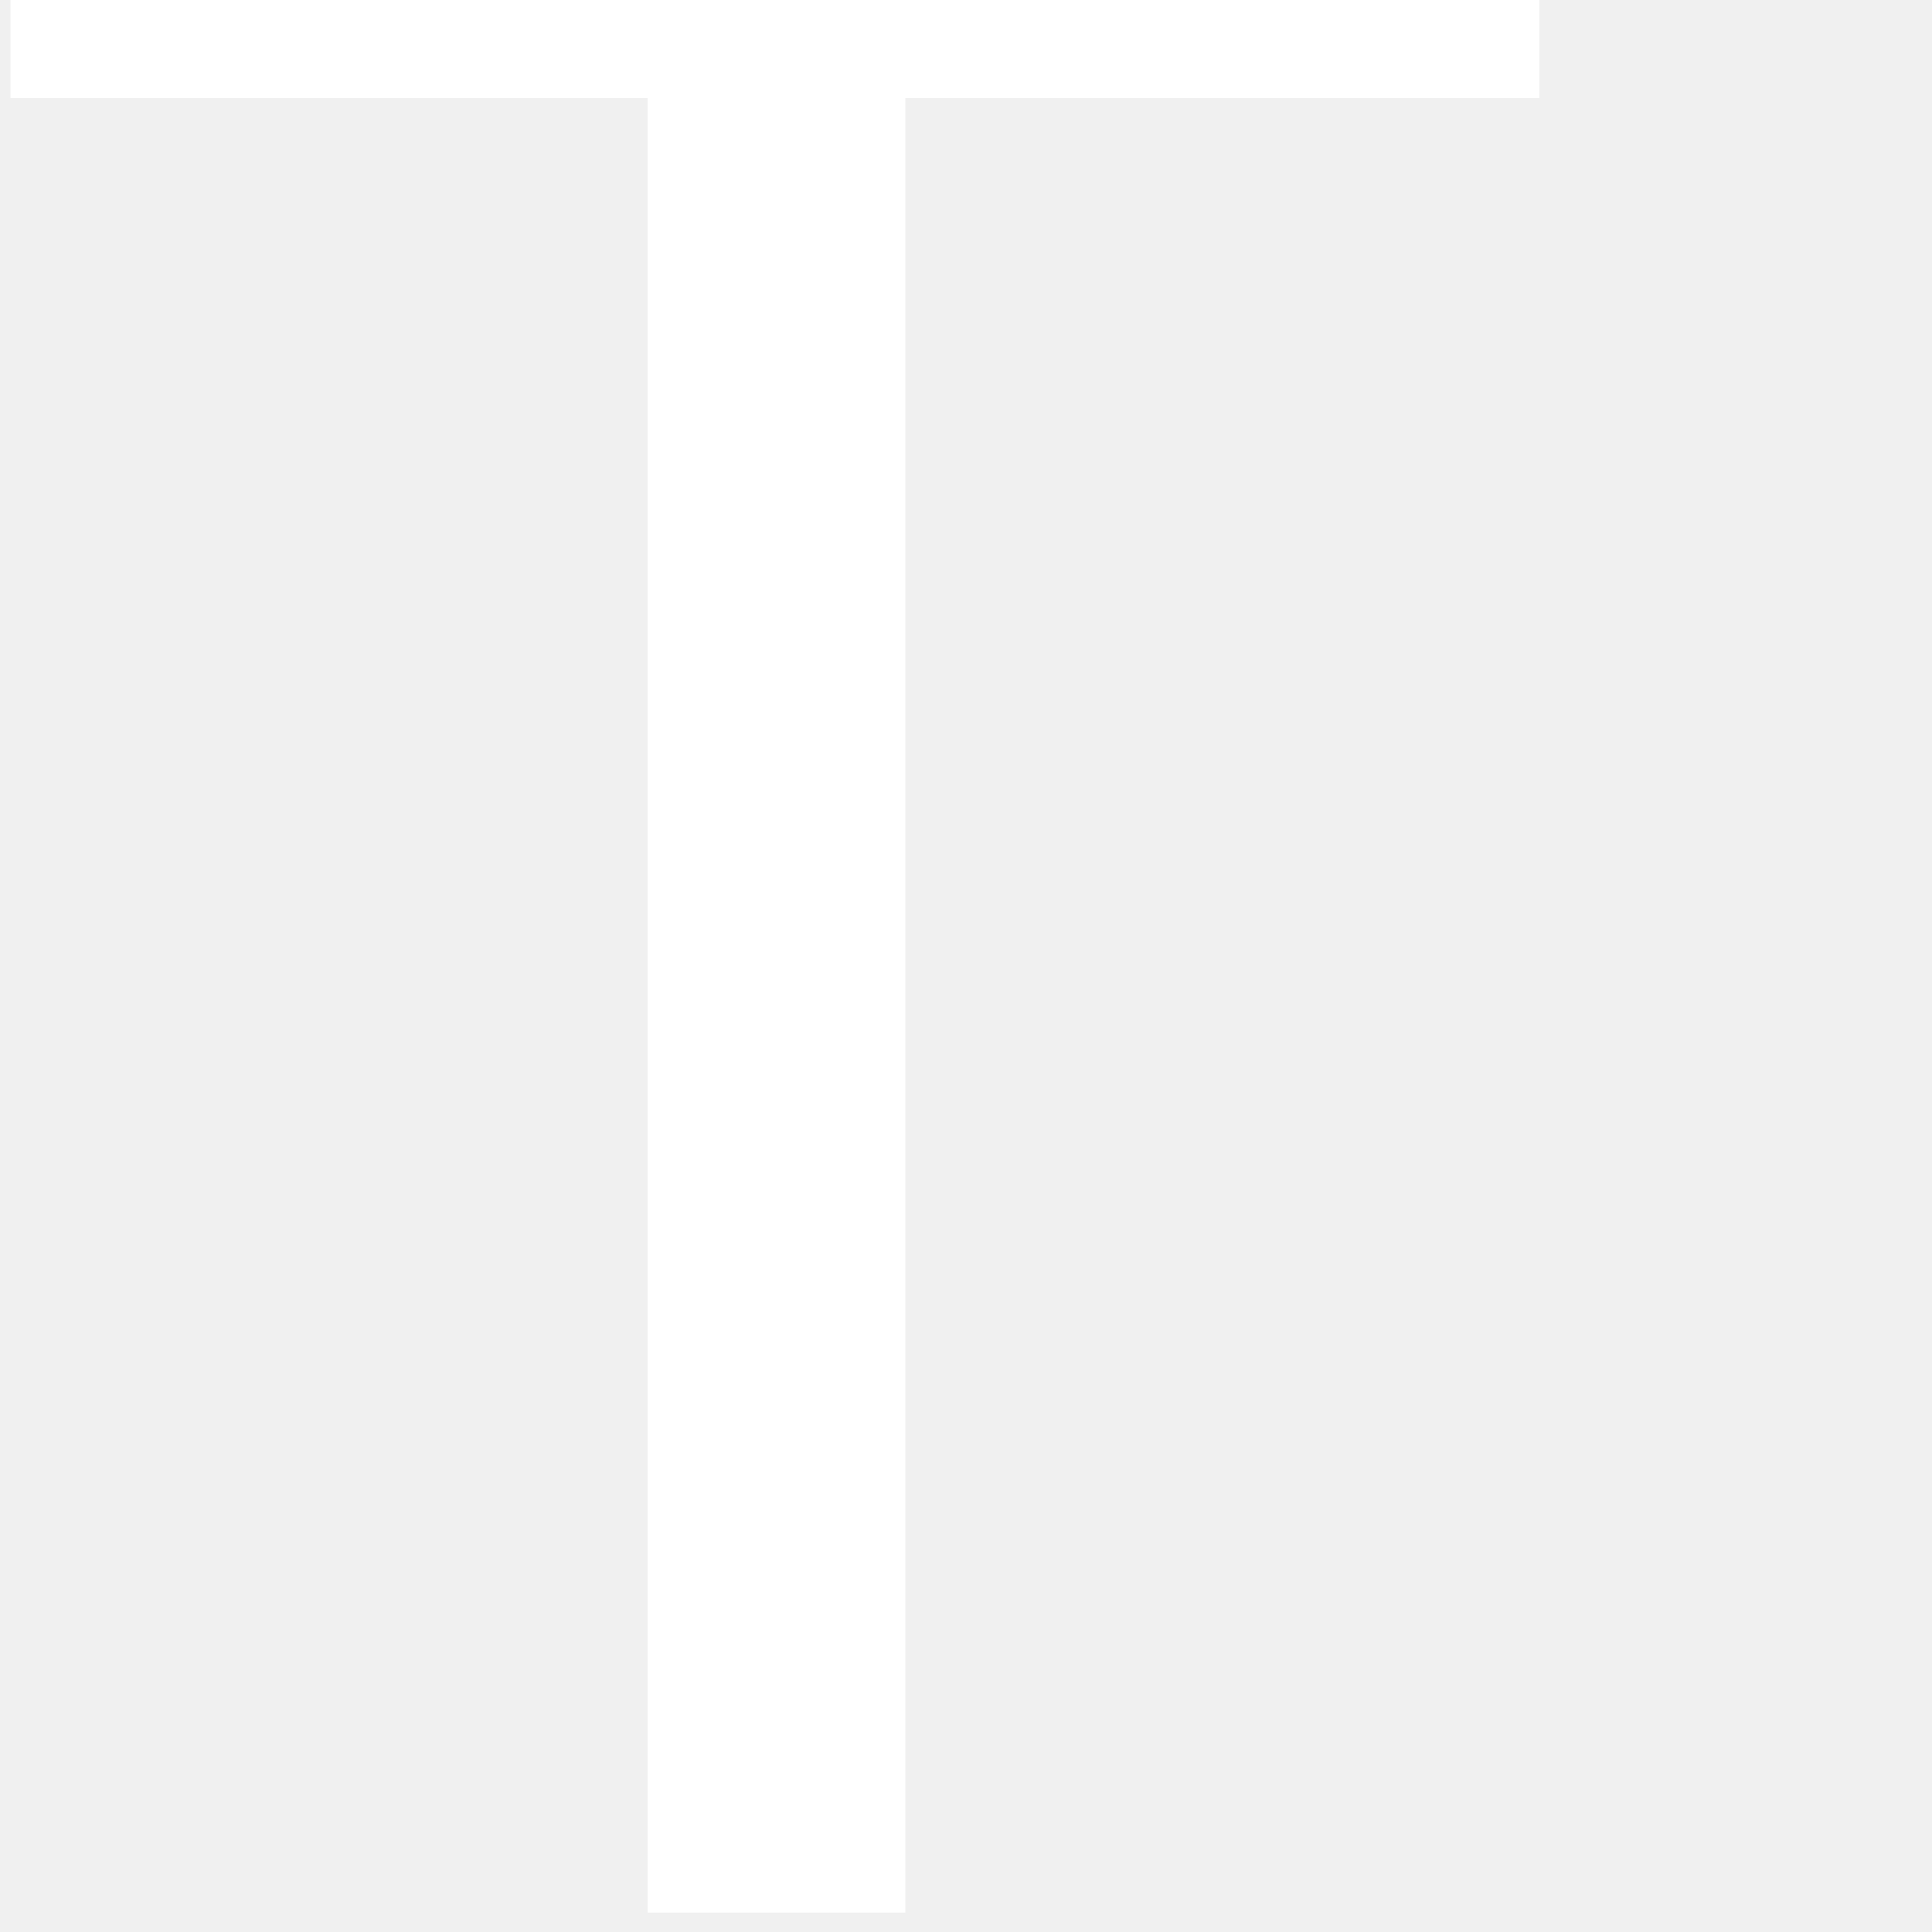
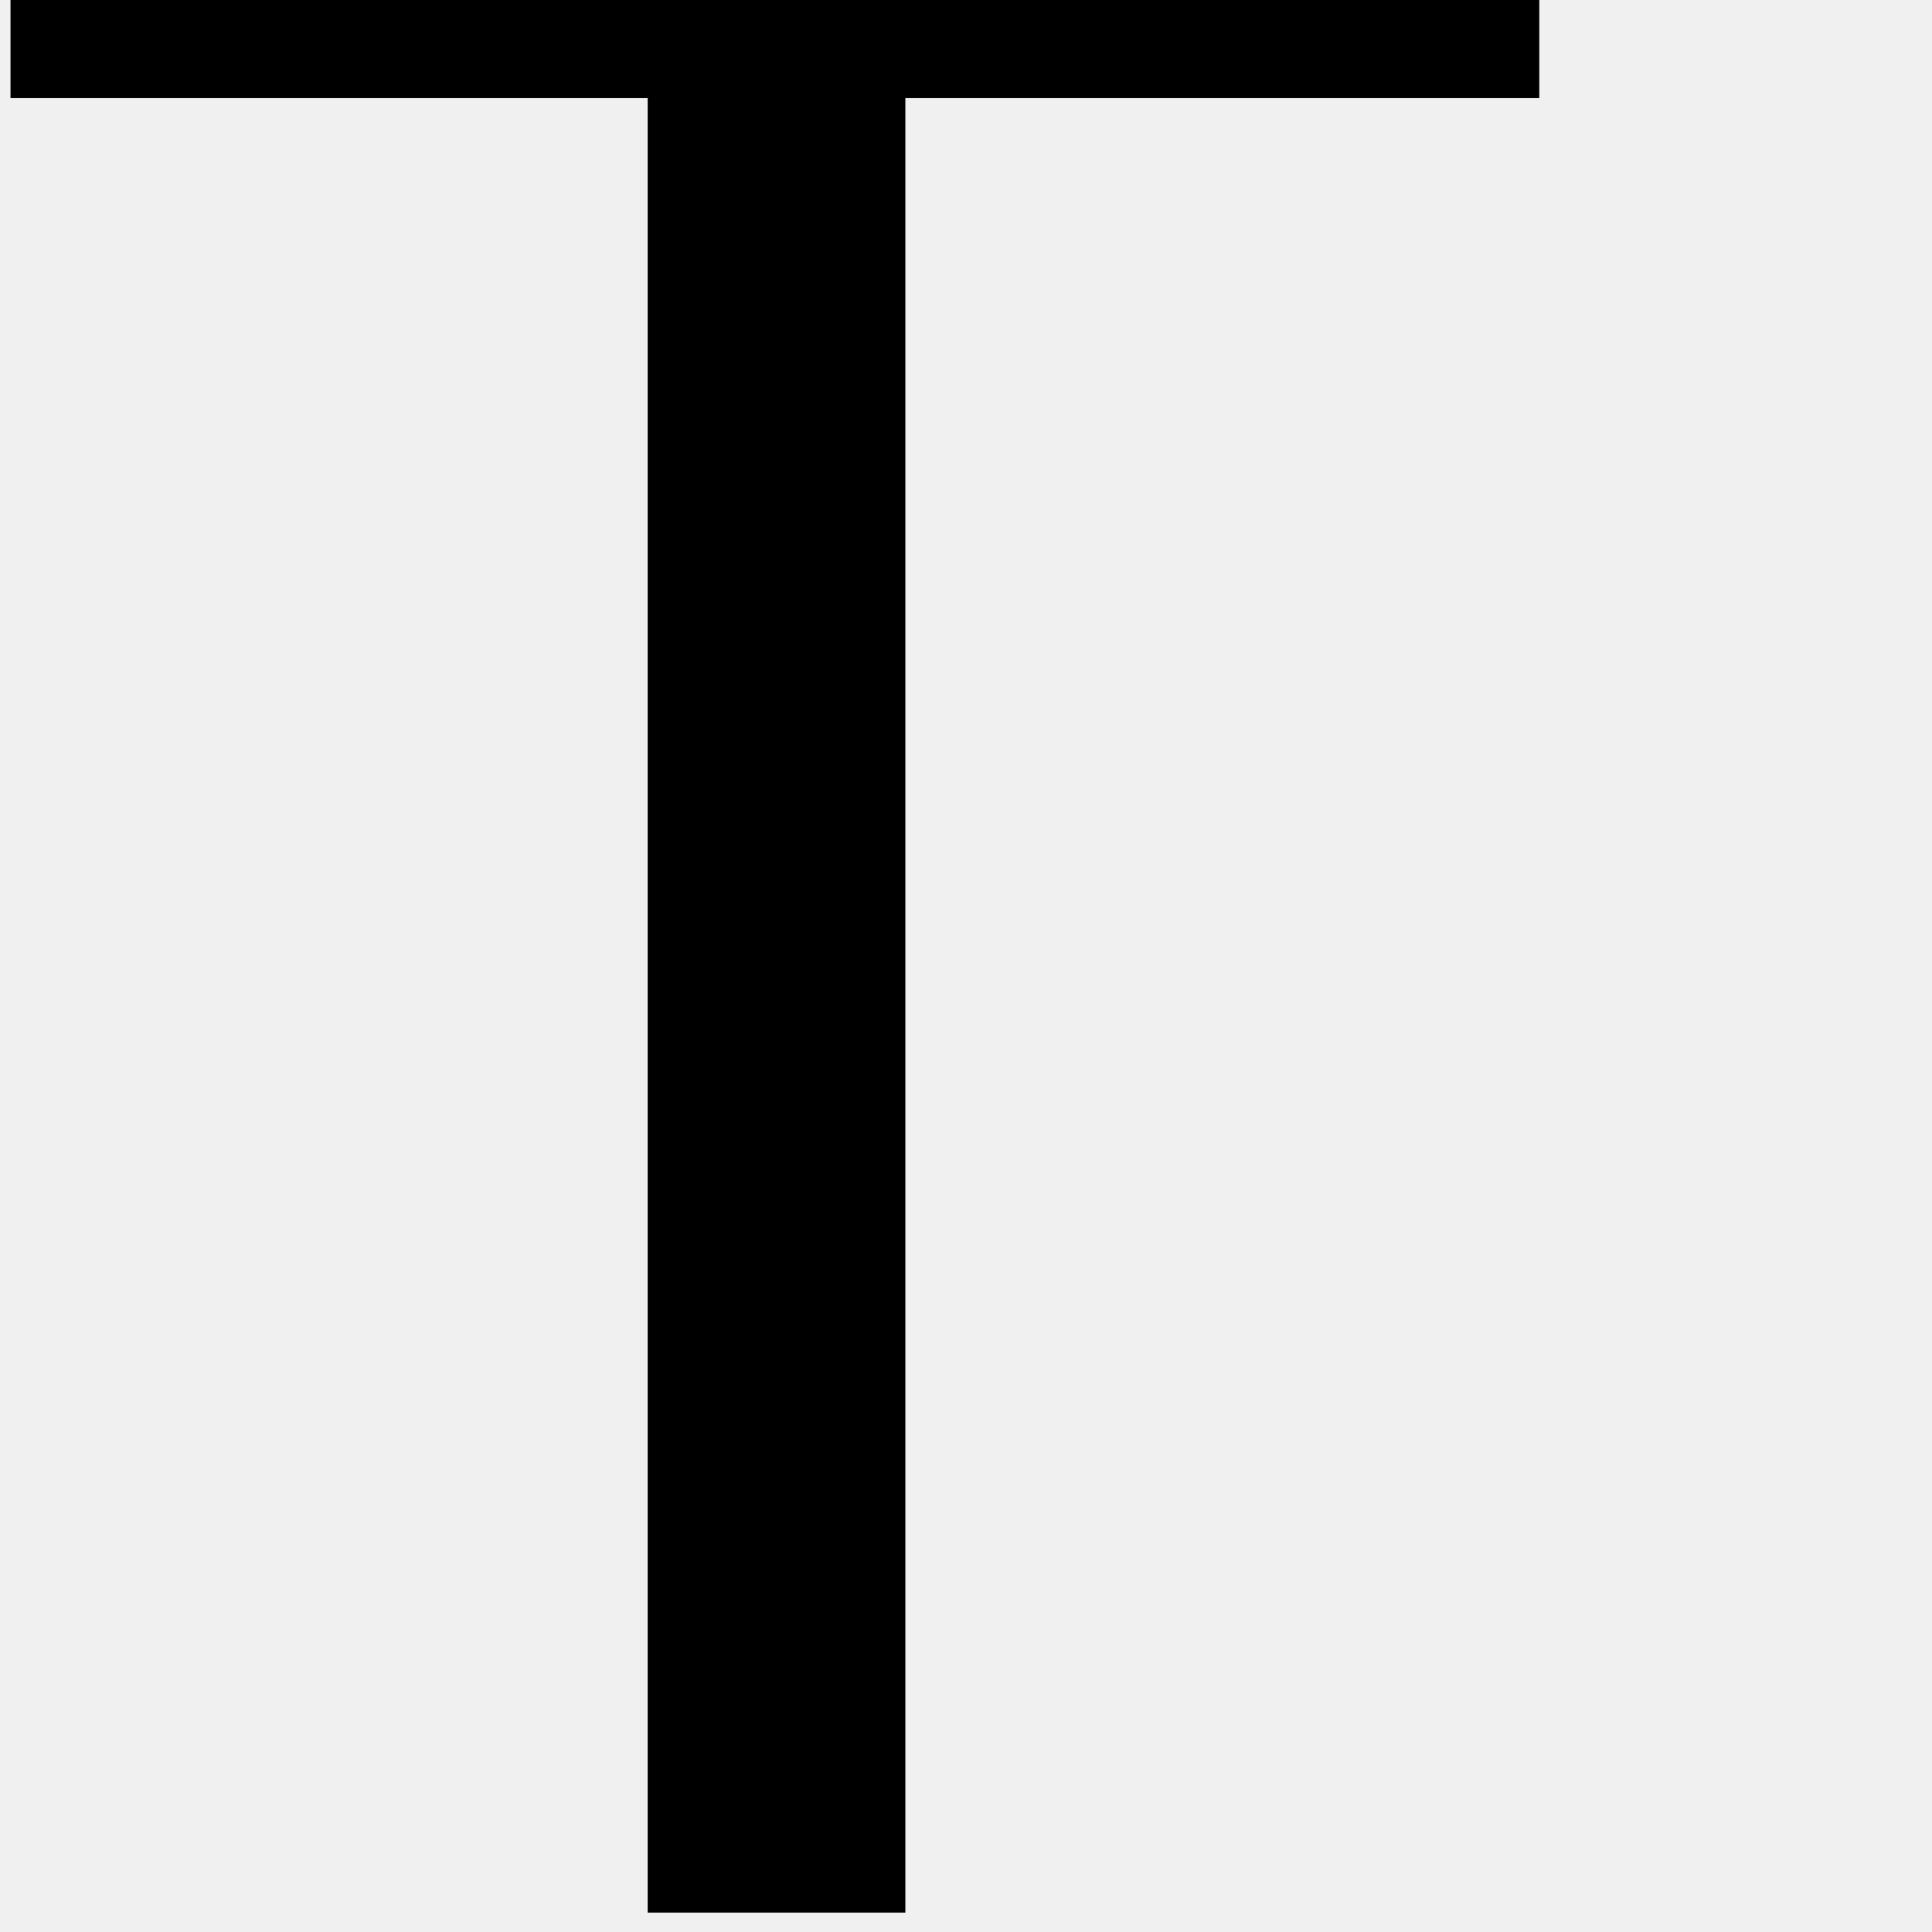
<svg xmlns="http://www.w3.org/2000/svg" width="100%" height="100%" viewBox="0 0 28 28" version="1.1" xml:space="preserve" style="fill-rule:evenodd;clip-rule:evenodd;stroke-linejoin:round;stroke-miterlimit:2;">
  <g id="textPost">
    <g transform="matrix(41.4101,0,0,41.4101,28.0941,27.72)" />
-     <text x="-0.254px" y="27.72px" style="font-family:'AcademyEngravedLetPlain', 'Academy Engraved LET';font-size:41.41px;fill:#fff;">T</text>
+     <text x="-0.254px" y="27.72px" style="font-family:'AcademyEngravedLetPlain', 'Academy Engraved LET';font-size:41.41px;fill:currentColor;">T</text>
  </g>
</svg>
